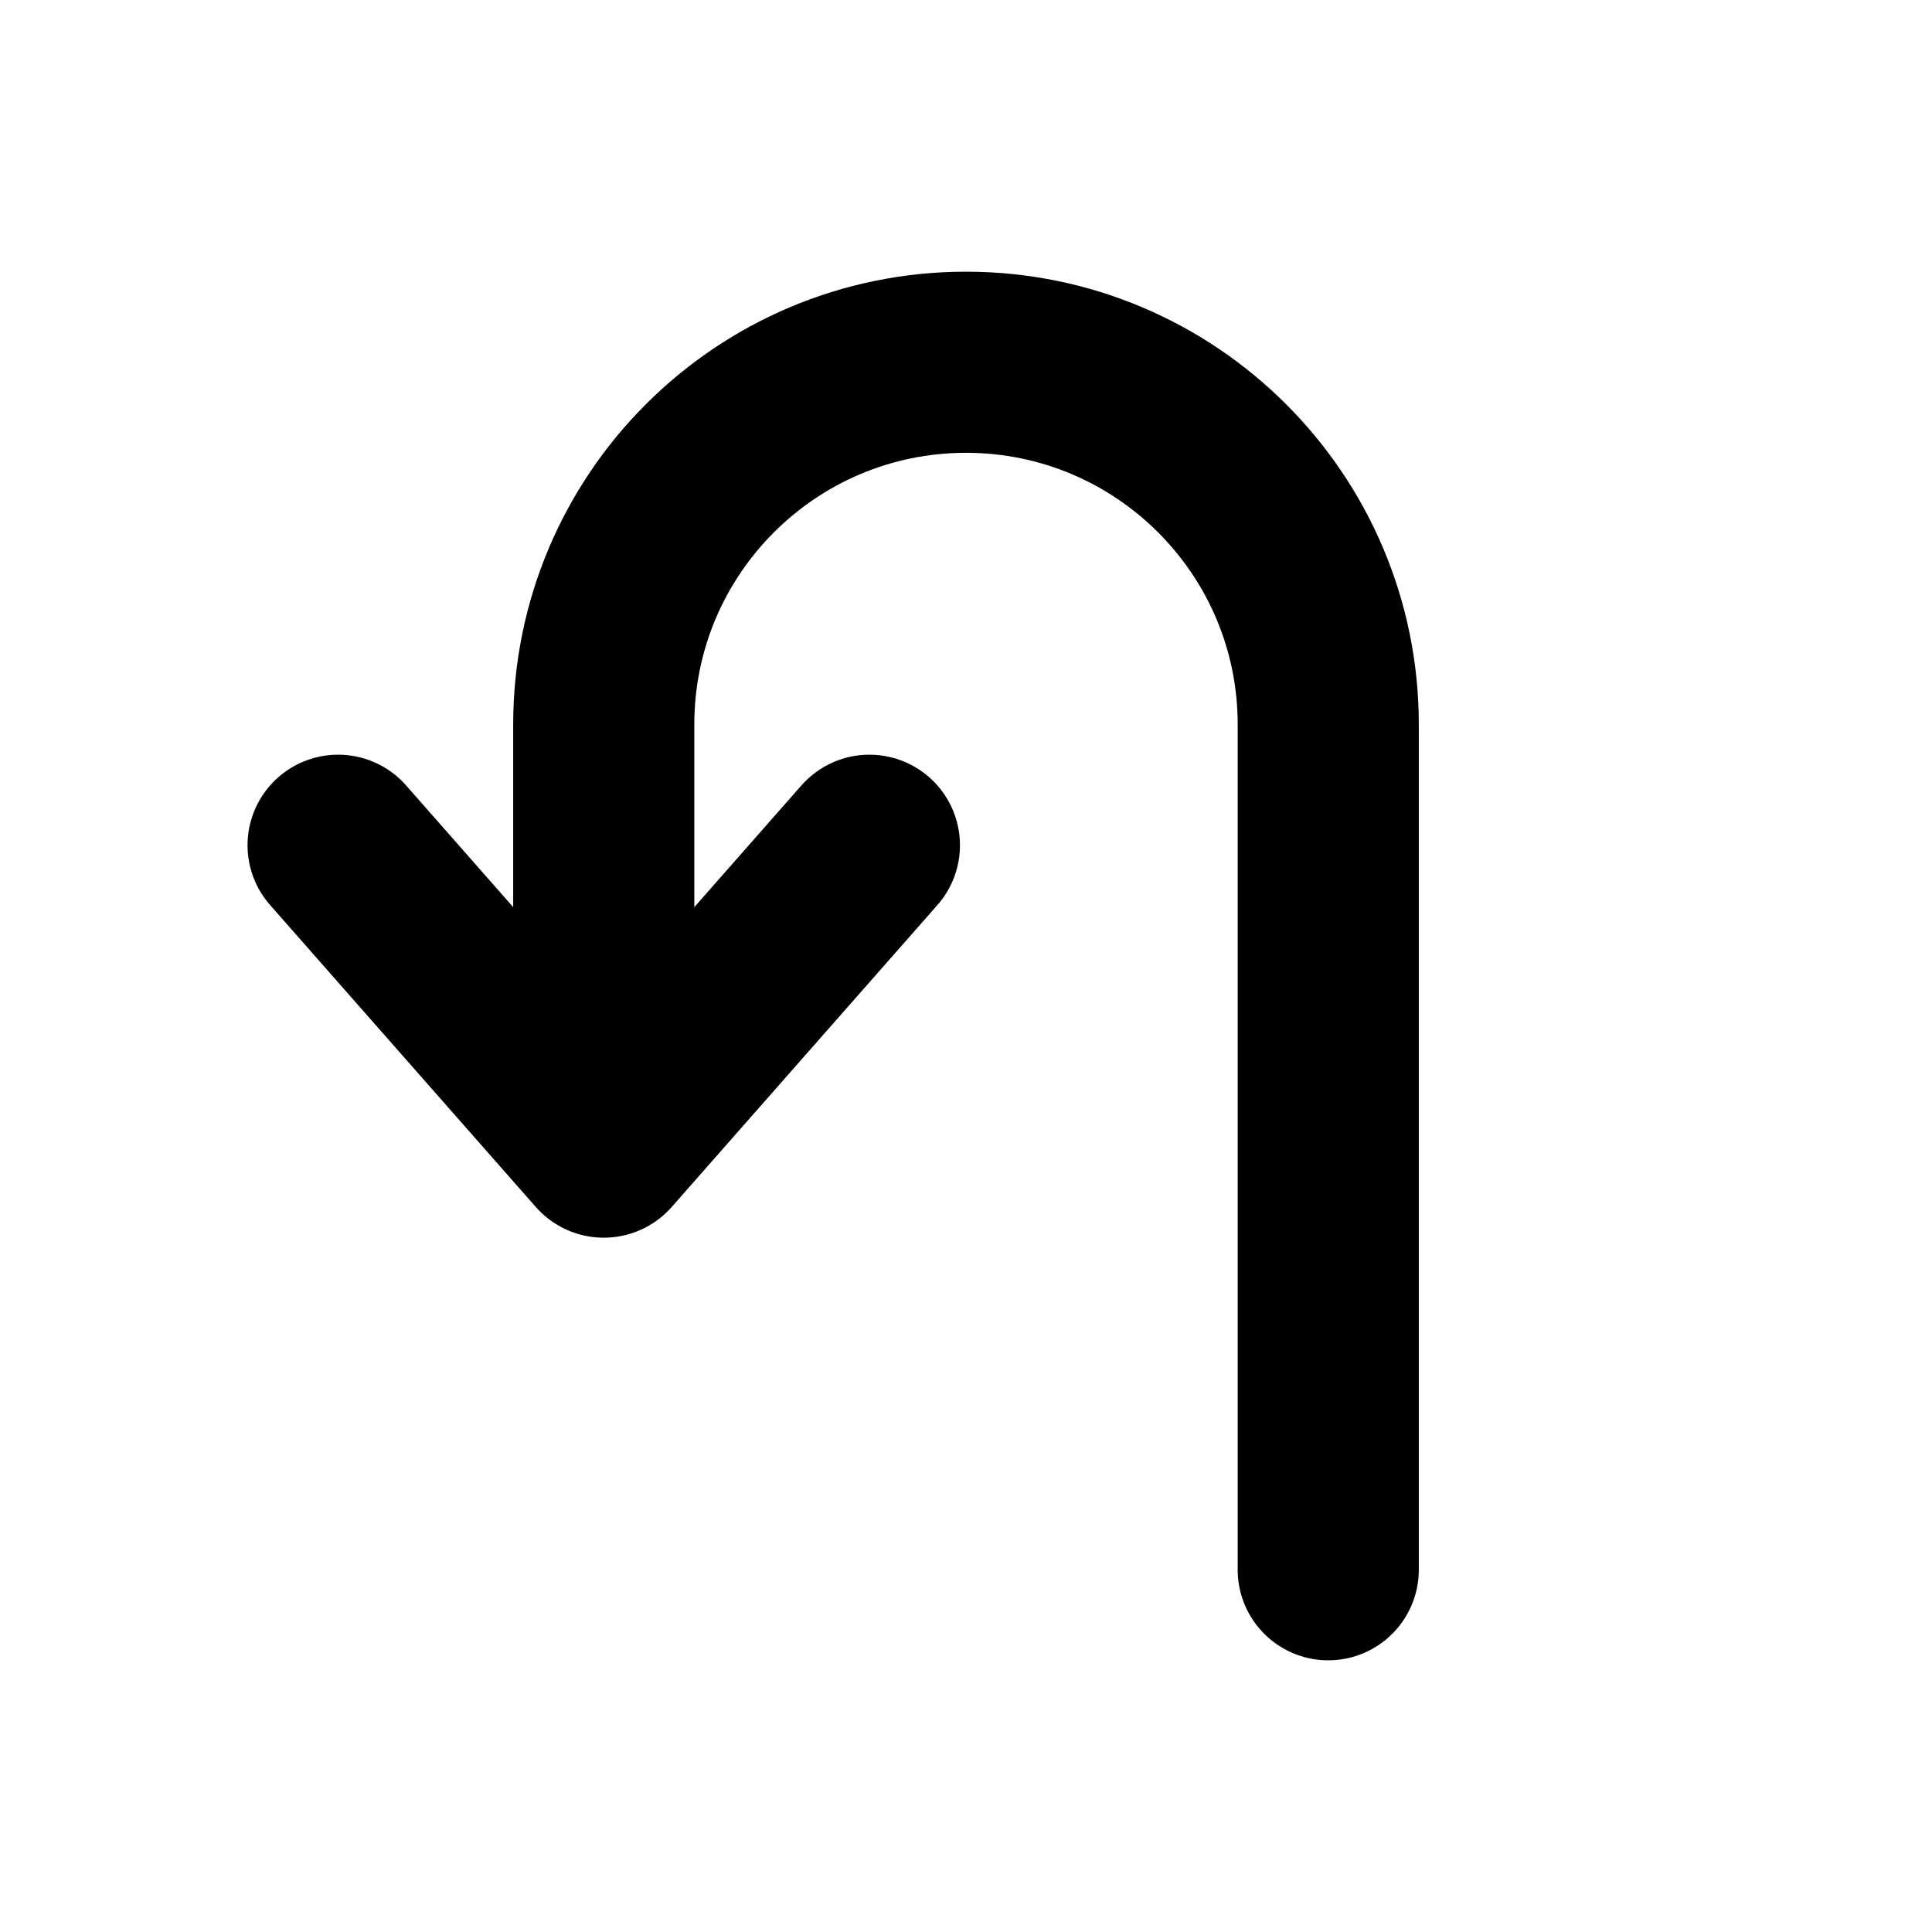
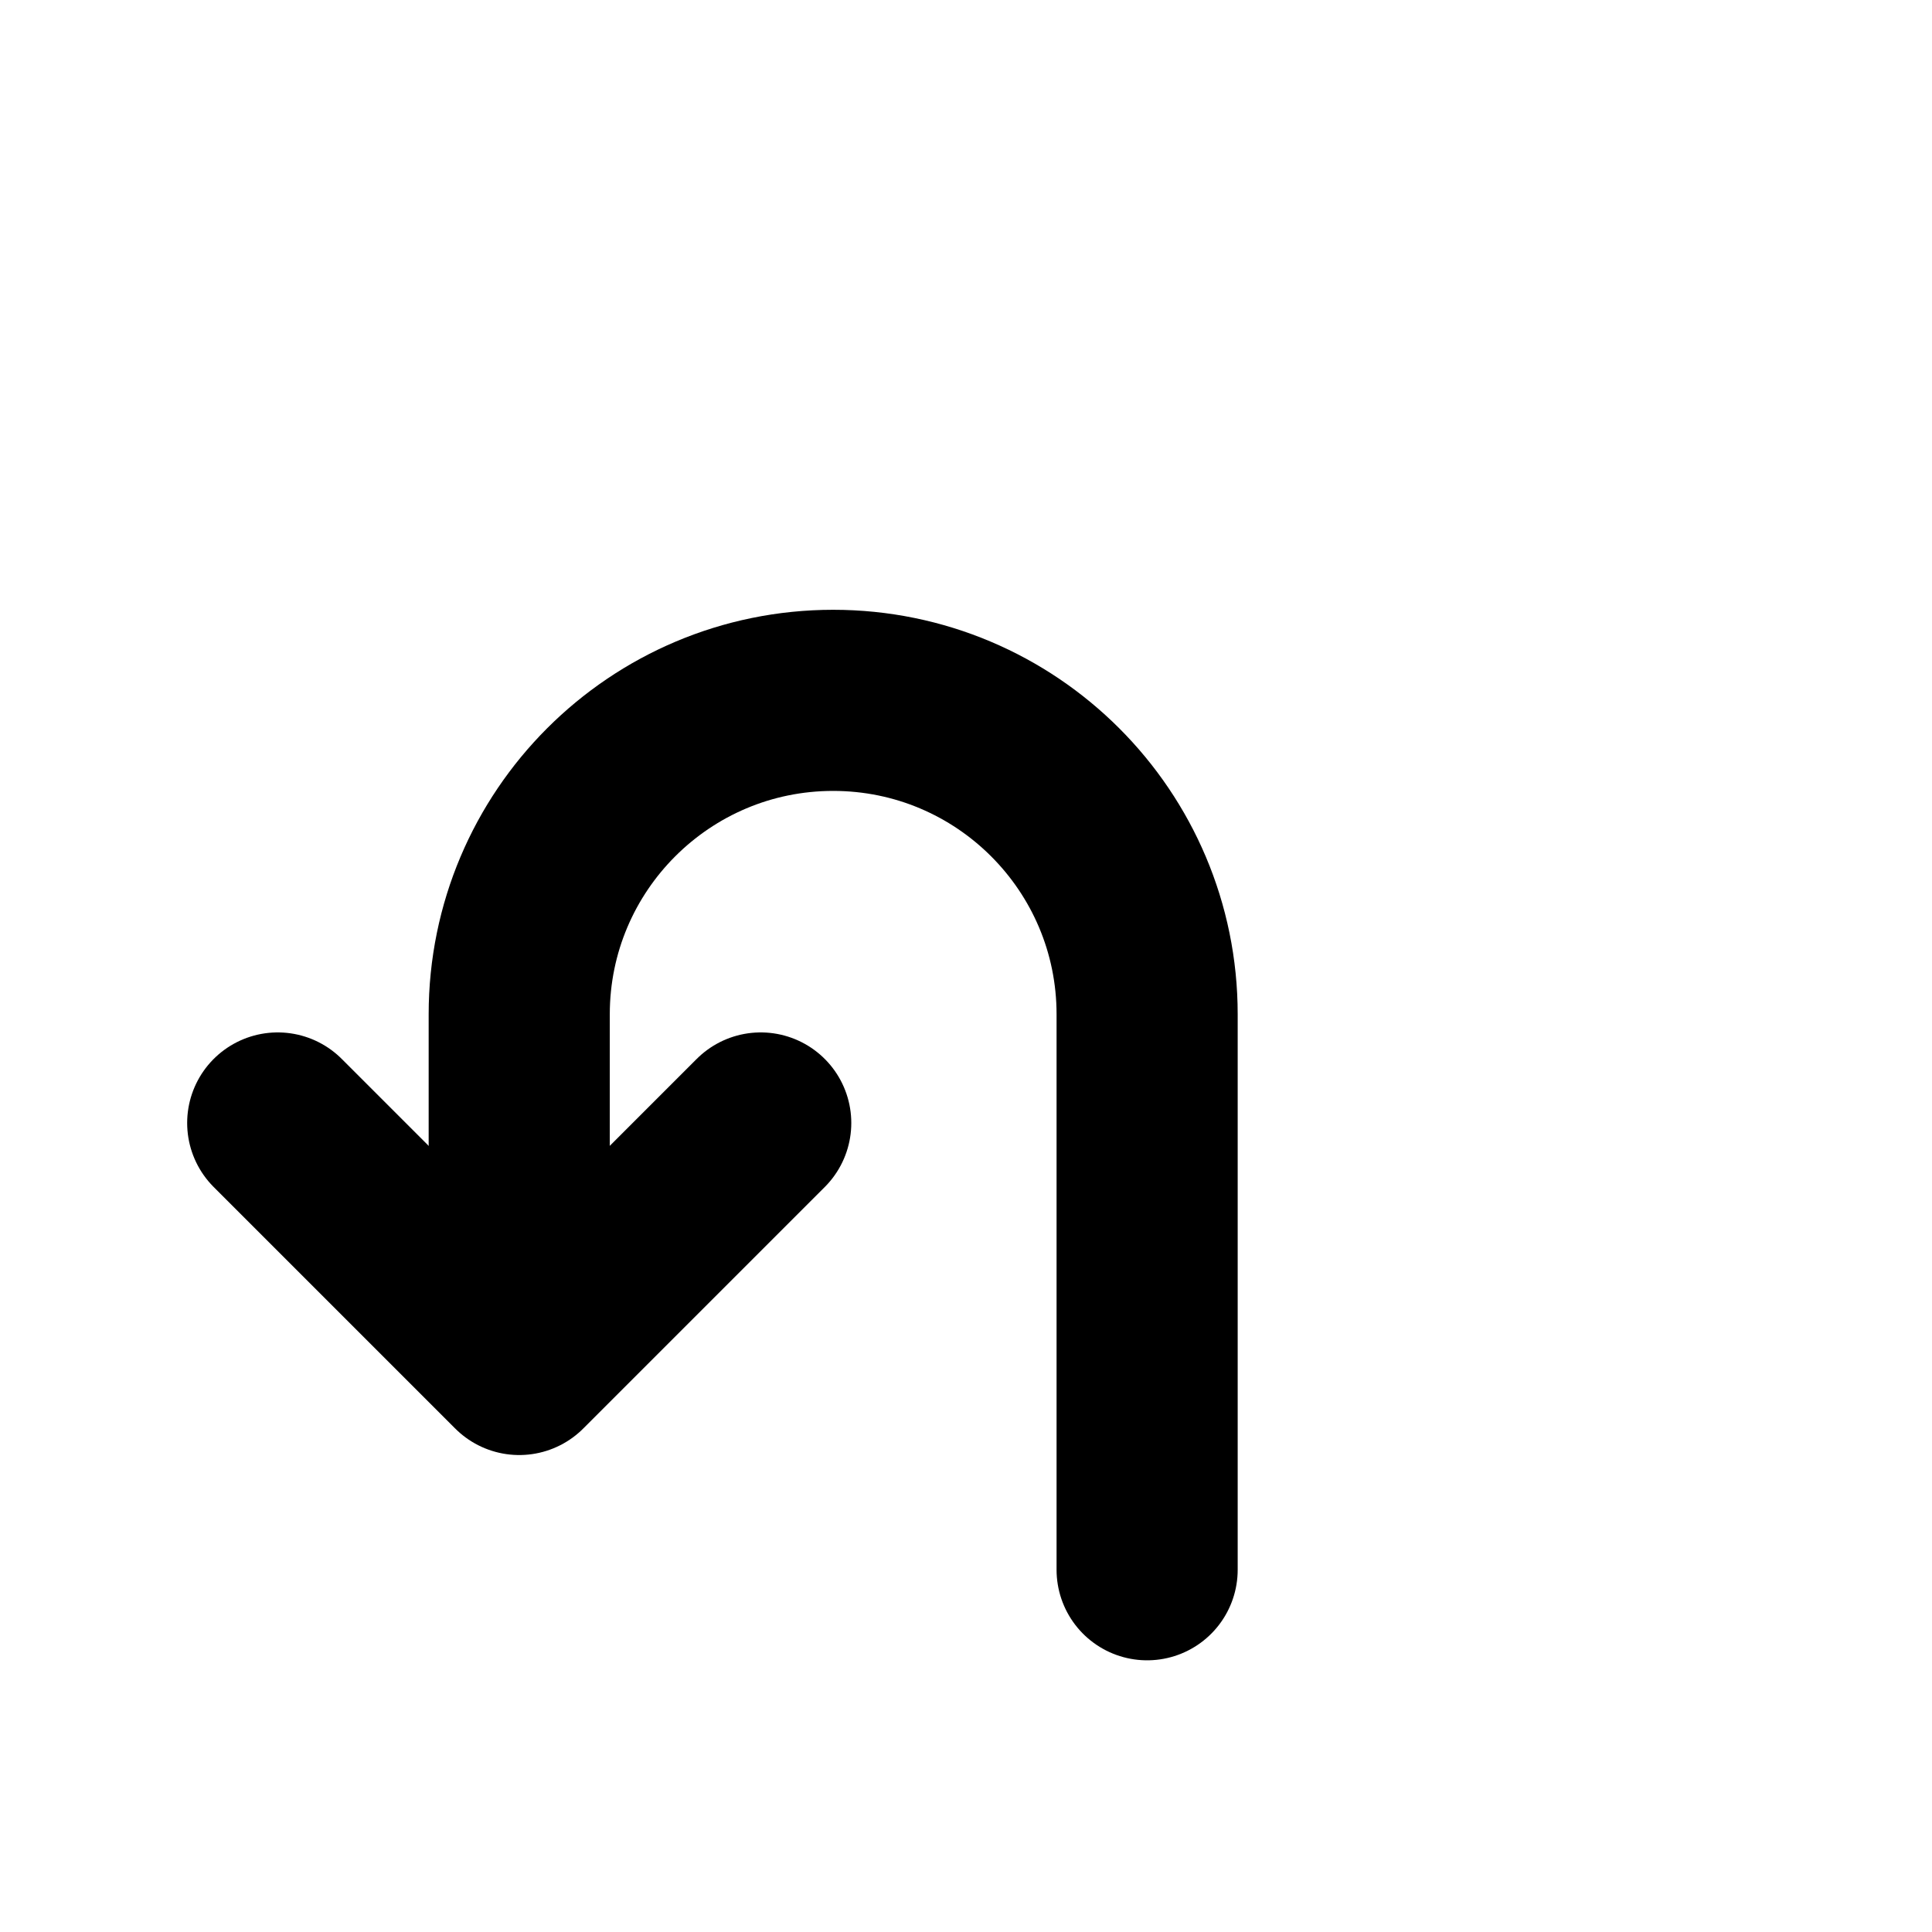
<svg xmlns="http://www.w3.org/2000/svg" viewBox="0 0 16 16" fill="none" stroke="currentColor" stroke-width="1.5" stroke-linecap="round" stroke-linejoin="round">
-   <path d="M11 13 V6 A3 3 0 0 0 5 6 V9" />
-   <path d="M2.8 7 L5 9.5 L7.2 7" />
+   <path d="M9.5 13 V8.4 A2.6 2.6 0 0 0 4.3 8.4 V10.8" />
+   <path d="M2.3 9.3 L4.3 11.3 L6.3 9.3" />
</svg>
